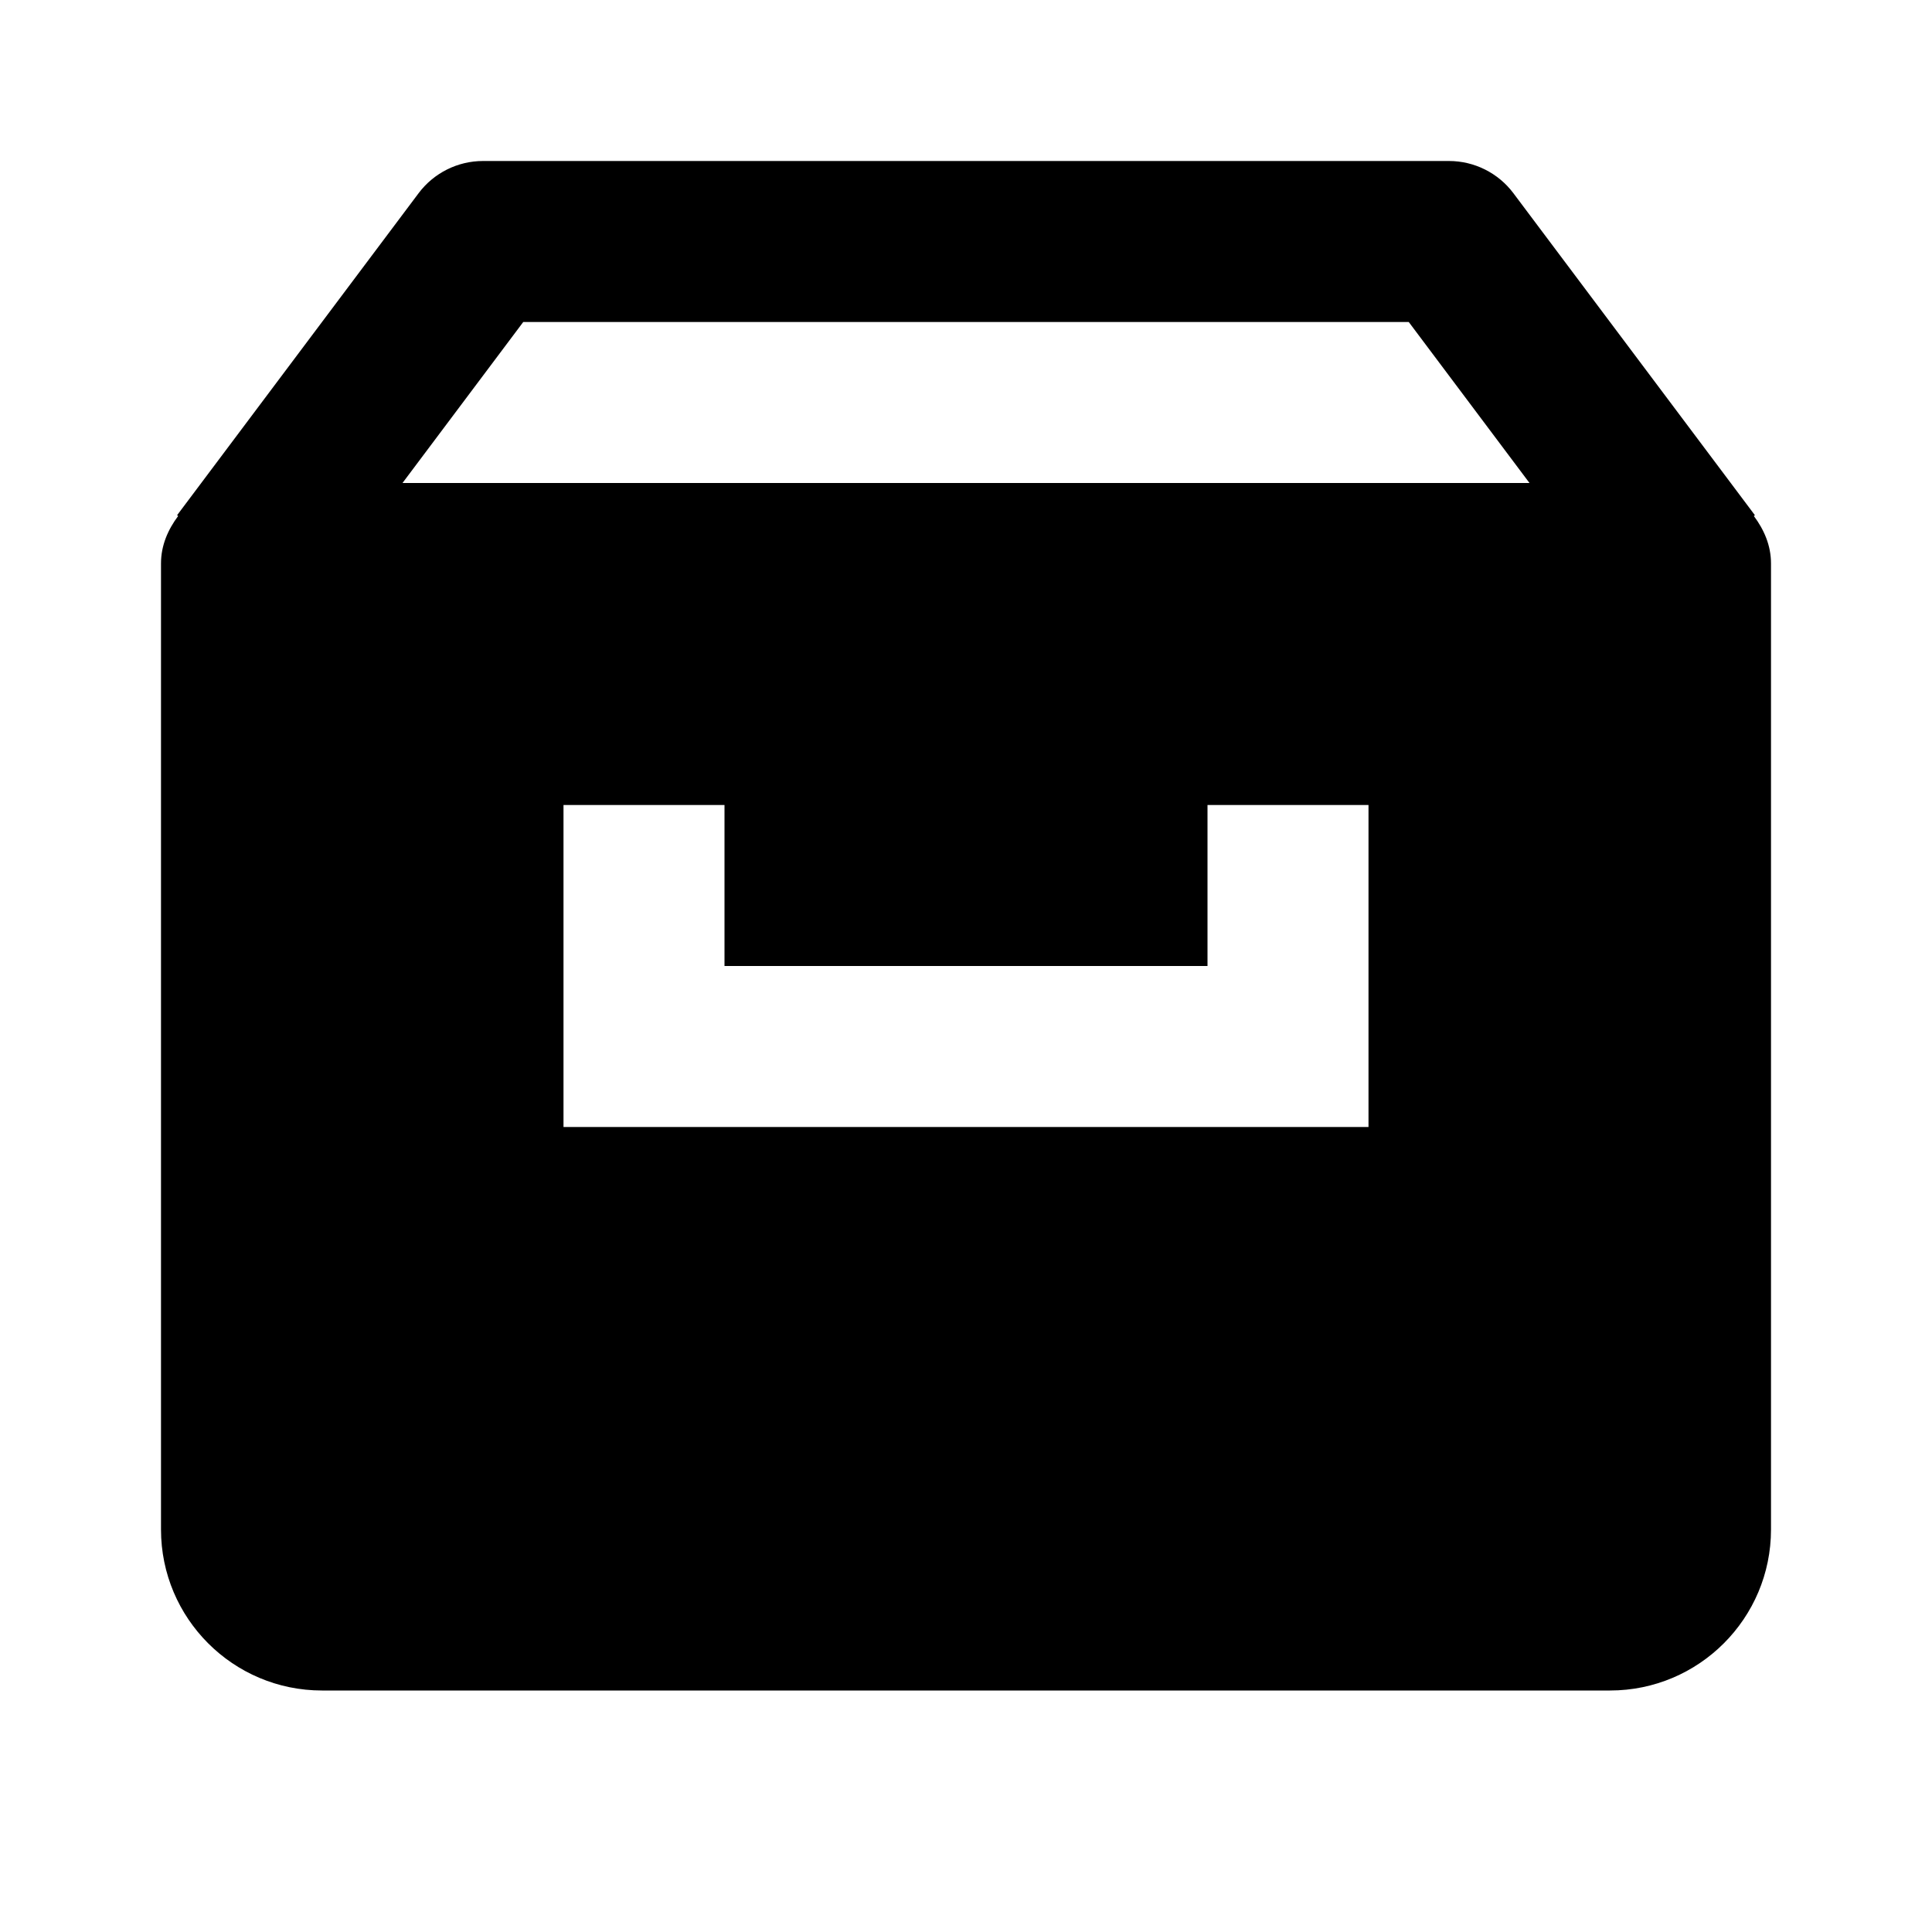
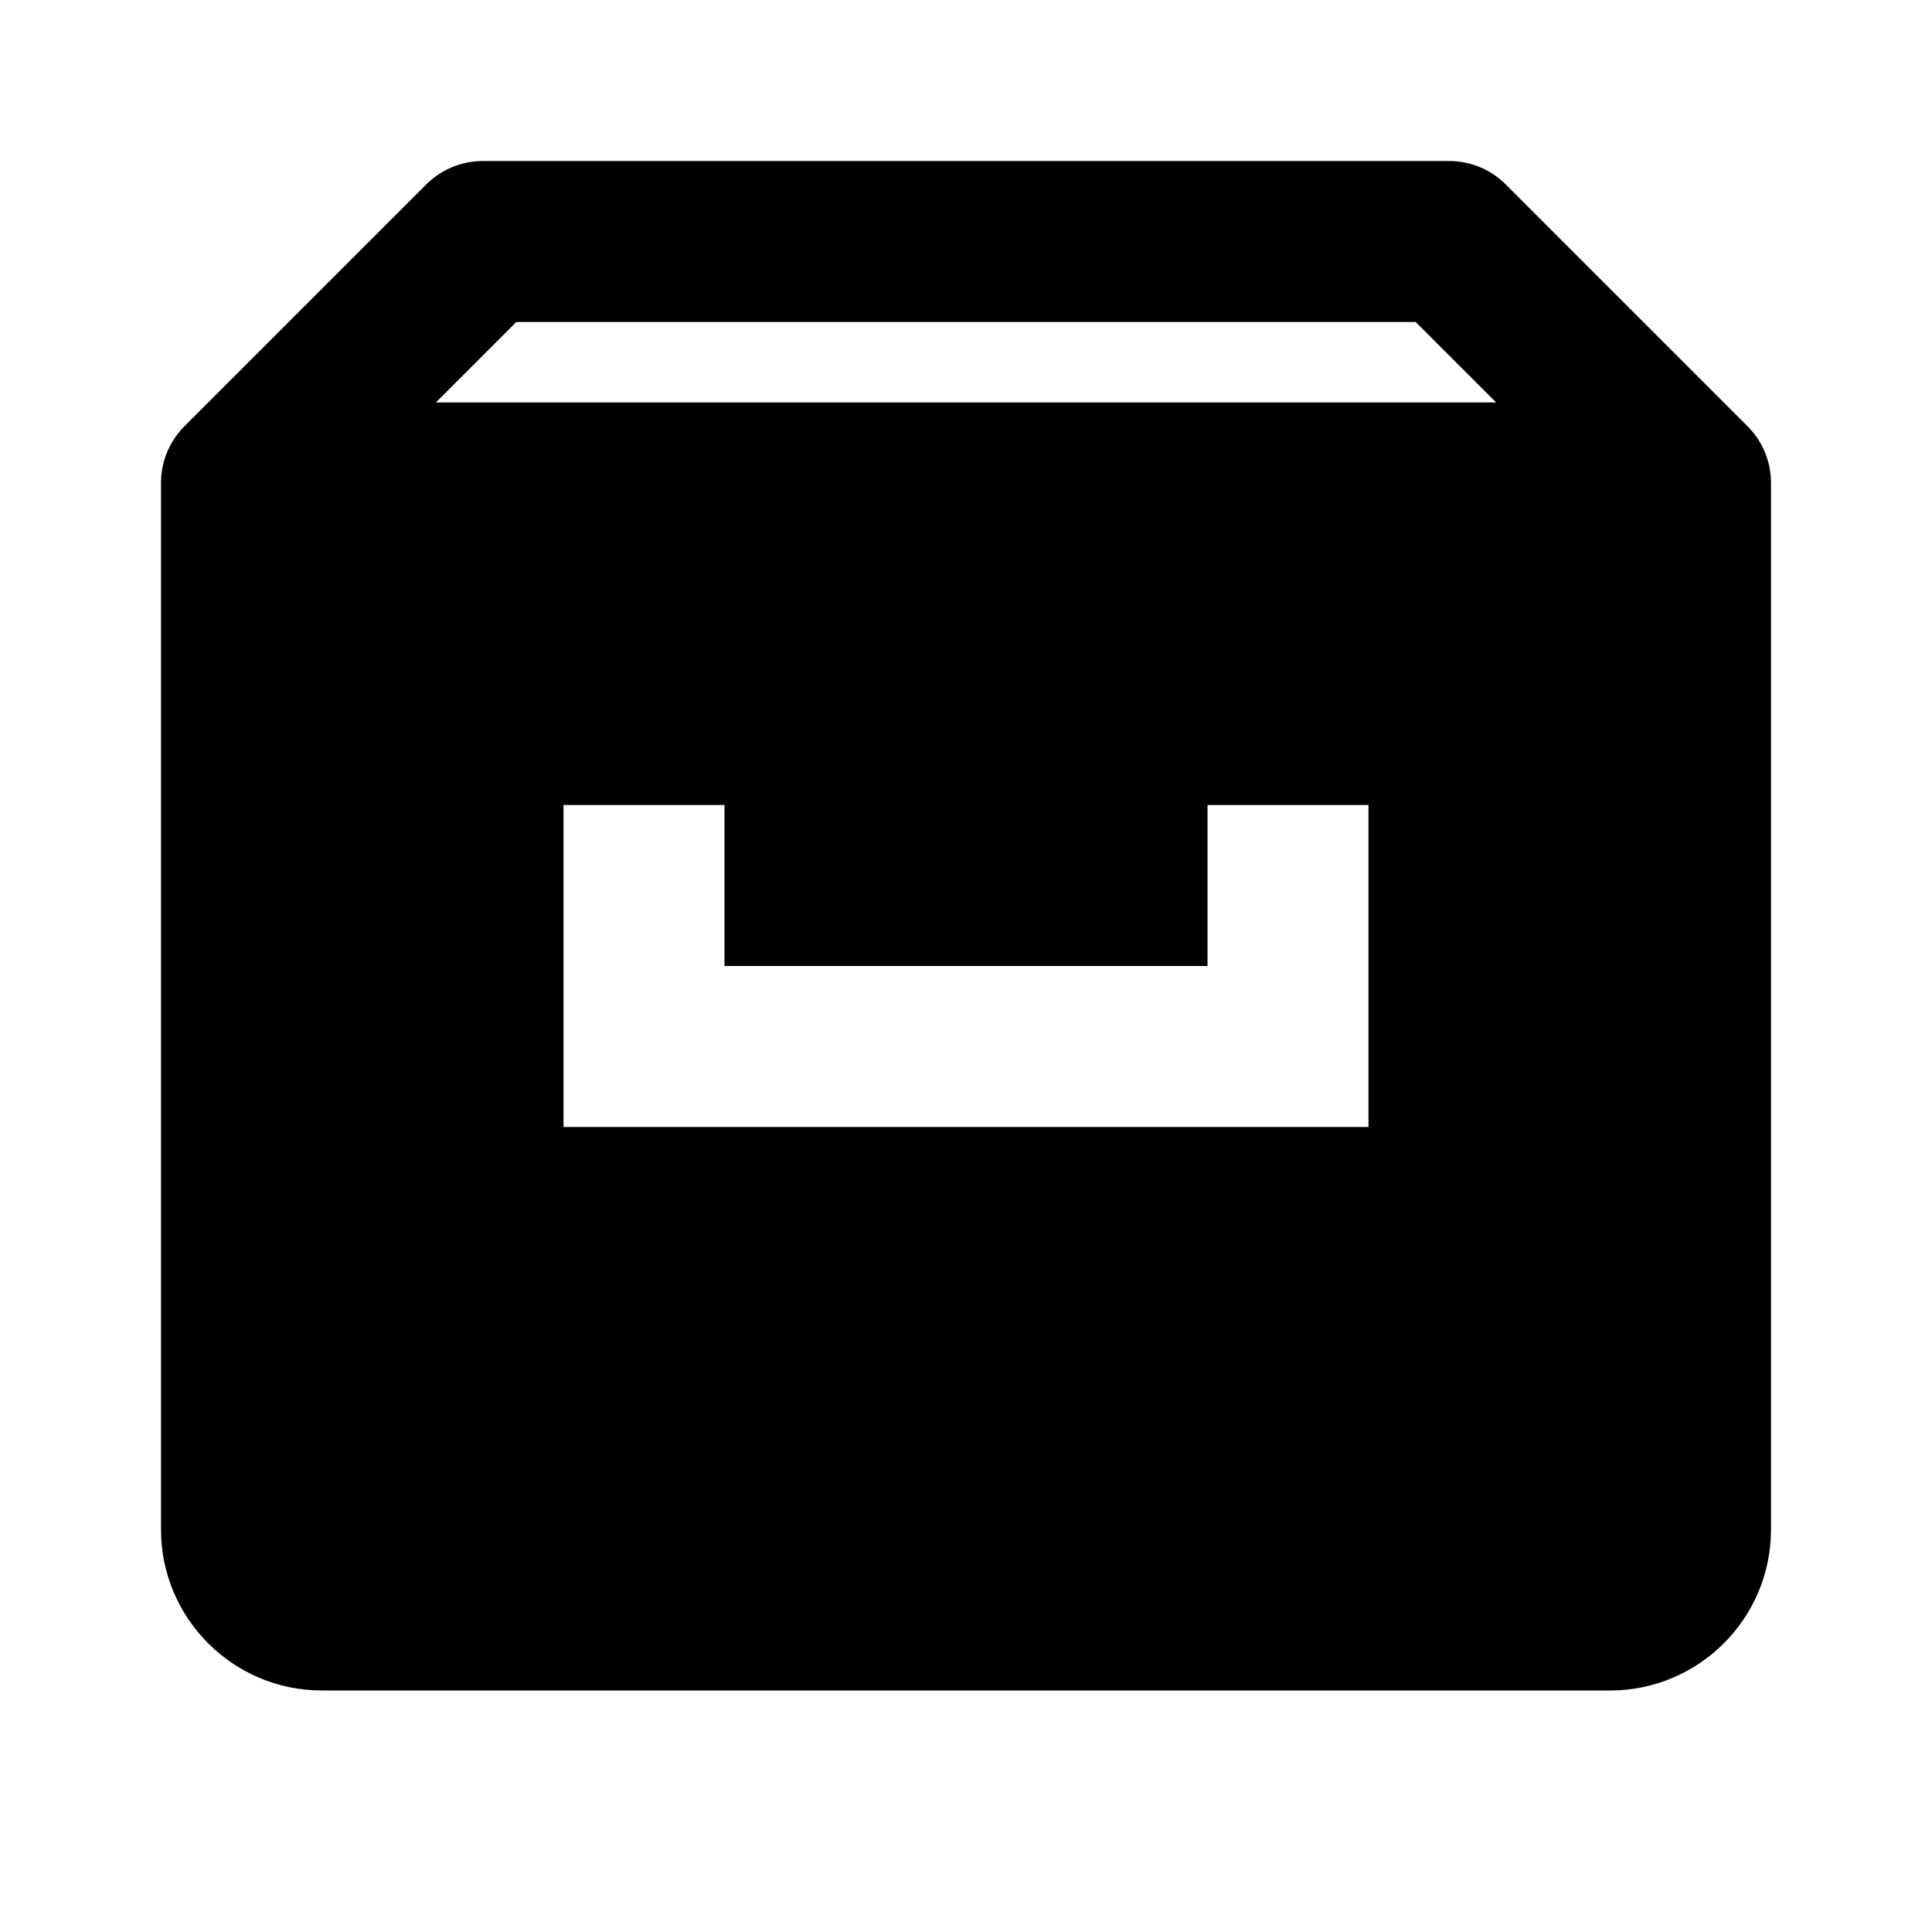
<svg xmlns="http://www.w3.org/2000/svg" width="24" height="24" viewBox="0 0 24 24">
-   <path d="M21.787,6.41L21.8,6.4l-3-4C18.611,2.148,18.314,2,18,2H6C5.686,2,5.389,2.148,5.2,2.4l-3,4l0.013,0.01 C2.088,6.577,2,6.774,2,6.999V19c0,1.104,0.896,2,2,2h16c1.104,0,2-0.896,2-2V6.999C22,6.774,21.912,6.577,21.787,6.41z M6.5,4h11 L19,6H5L6.5,4z M17,13c0,0.553,0,1,0,1H9c-0.553,0-2,0-2,0v-4h2v2h6v-2h2V13z" />
+   <path d="M21.704,5.29l-2.997-2.997C18.52,2.105,18.266,2,18,2H6C5.734,2,5.48,2.105,5.293,2.293L2.296,5.29 C2.113,5.471,2,5.722,2,5.999V19c0,1.104,0.896,2,2,2h16c1.104,0,2-0.896,2-2V5.999C22,5.722,21.887,5.471,21.704,5.29z M6.414,4 h11.172l1,1H5.414L6.414,4z M17,13c0,0.553,0,1,0,1H9c-0.553,0-2,0-2,0v-4h2v2h6v-2h2V13z" />
</svg>
